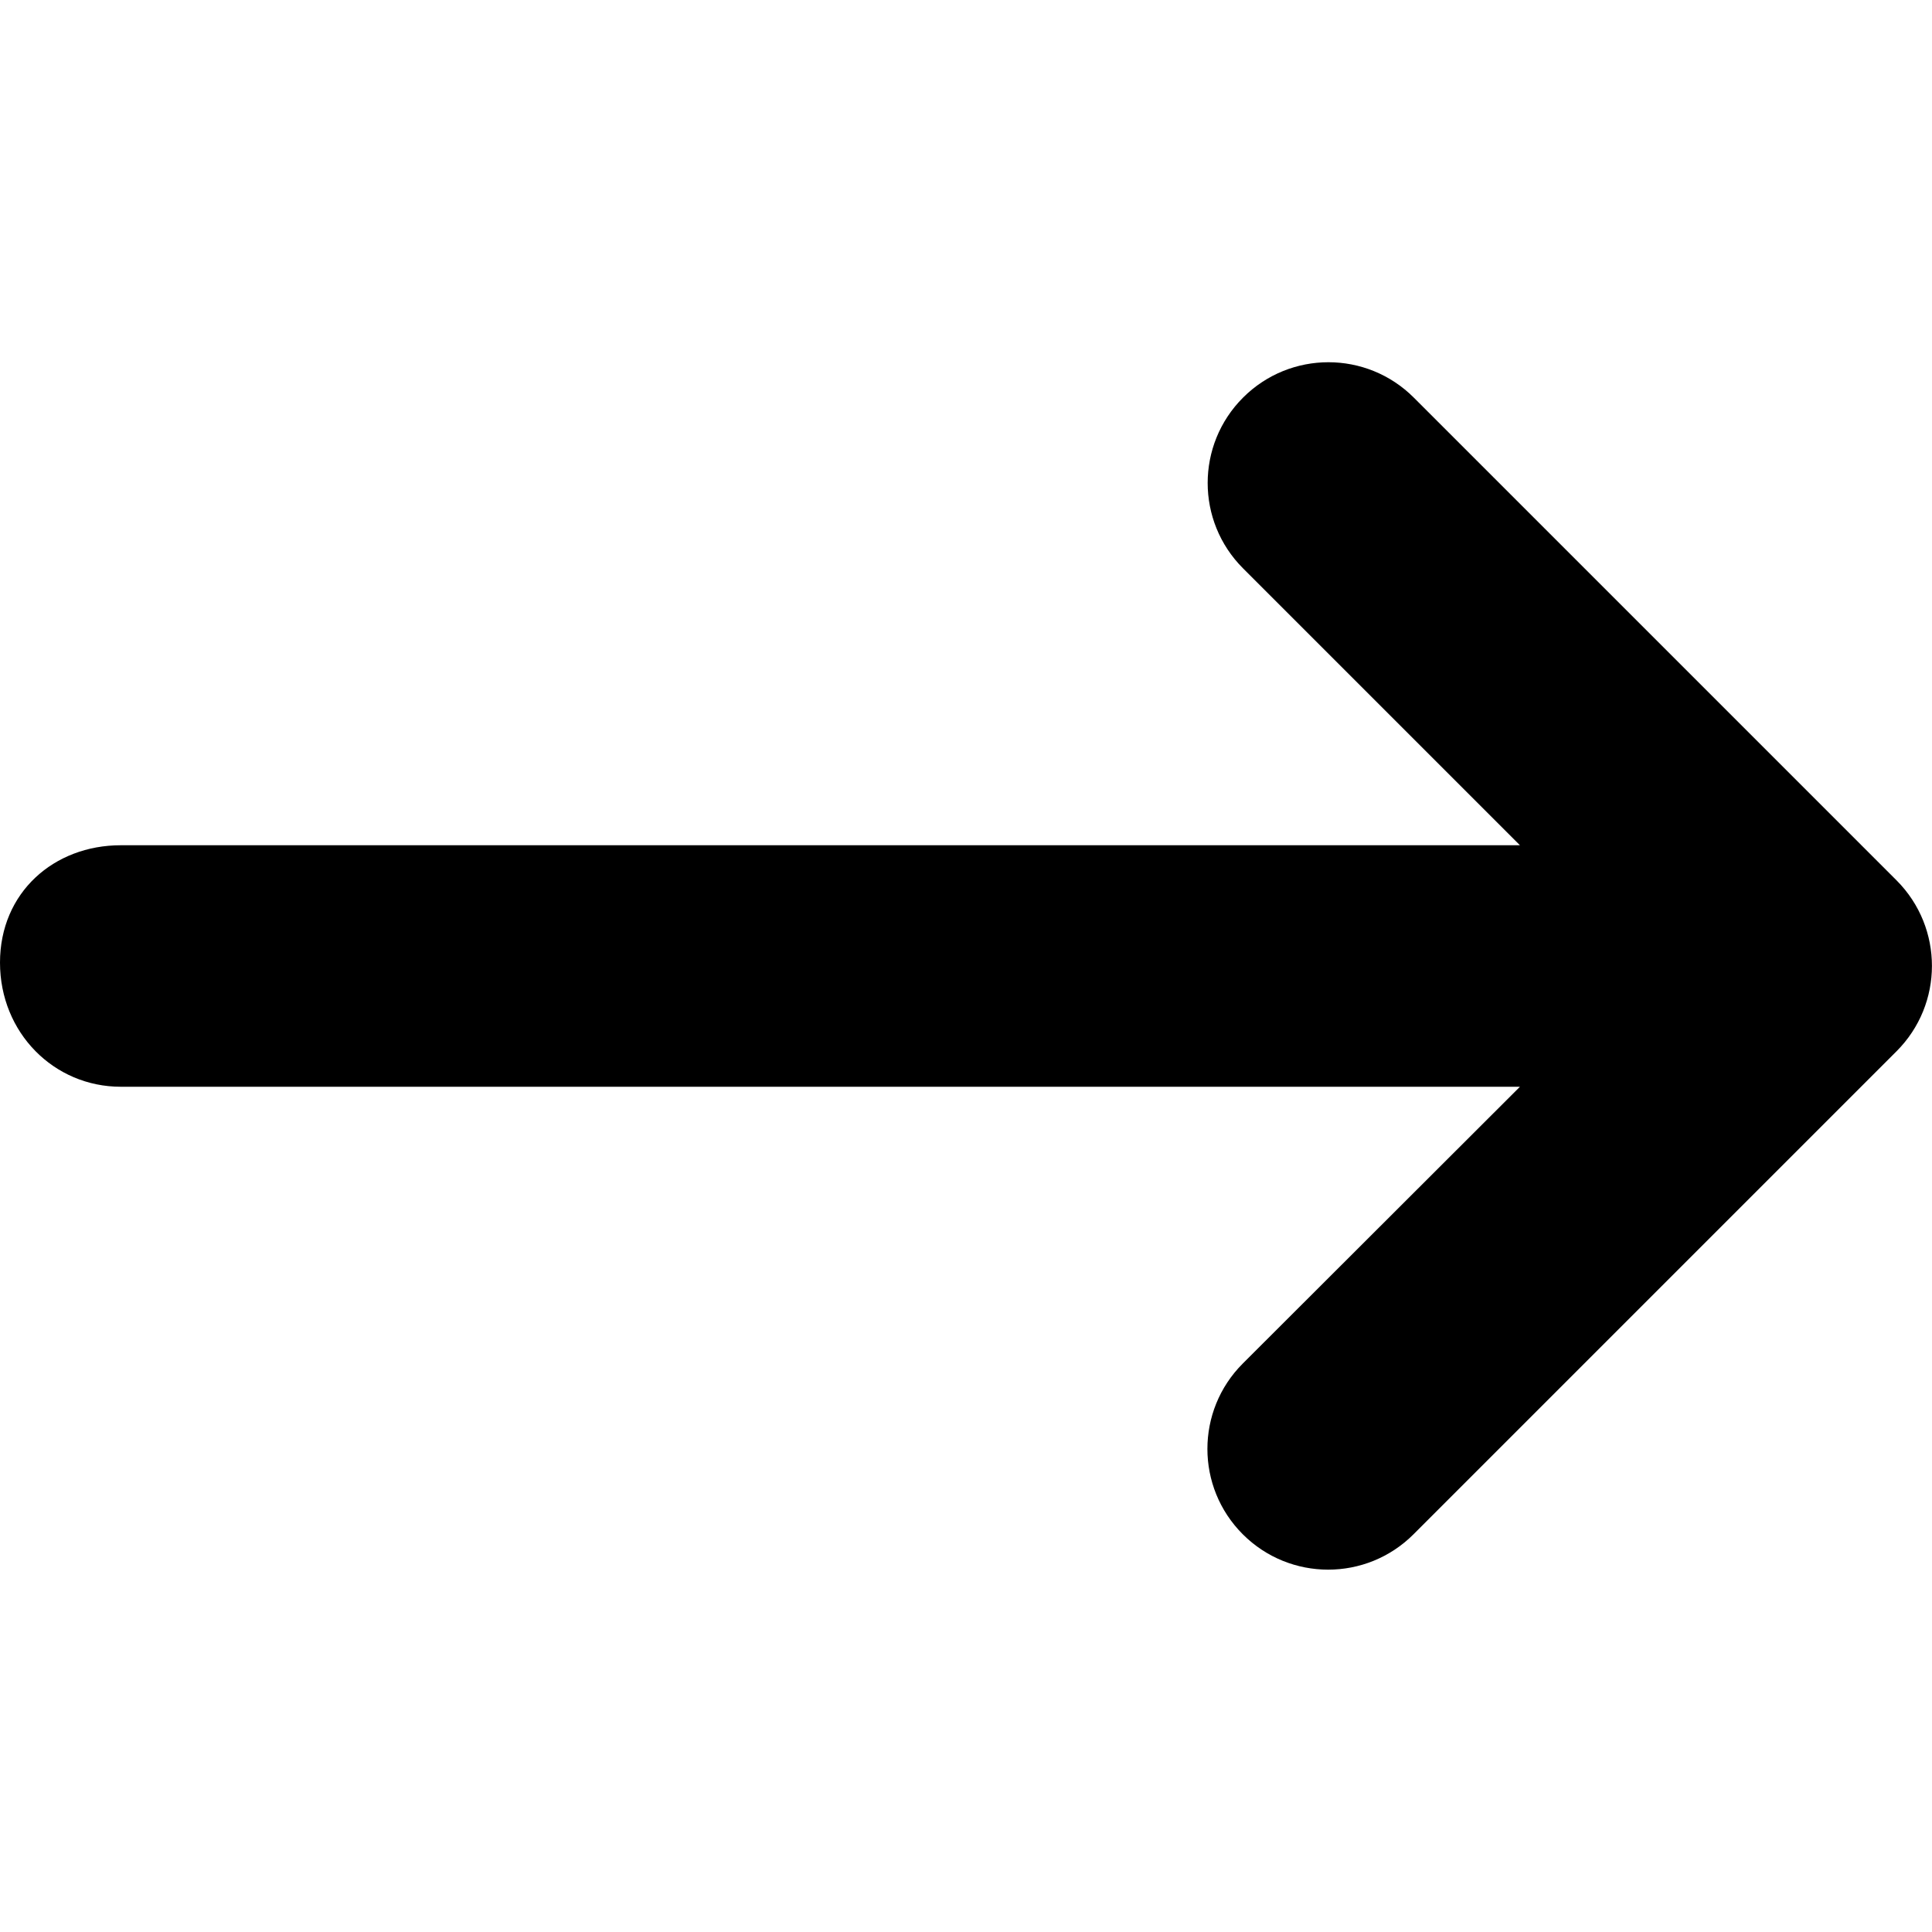
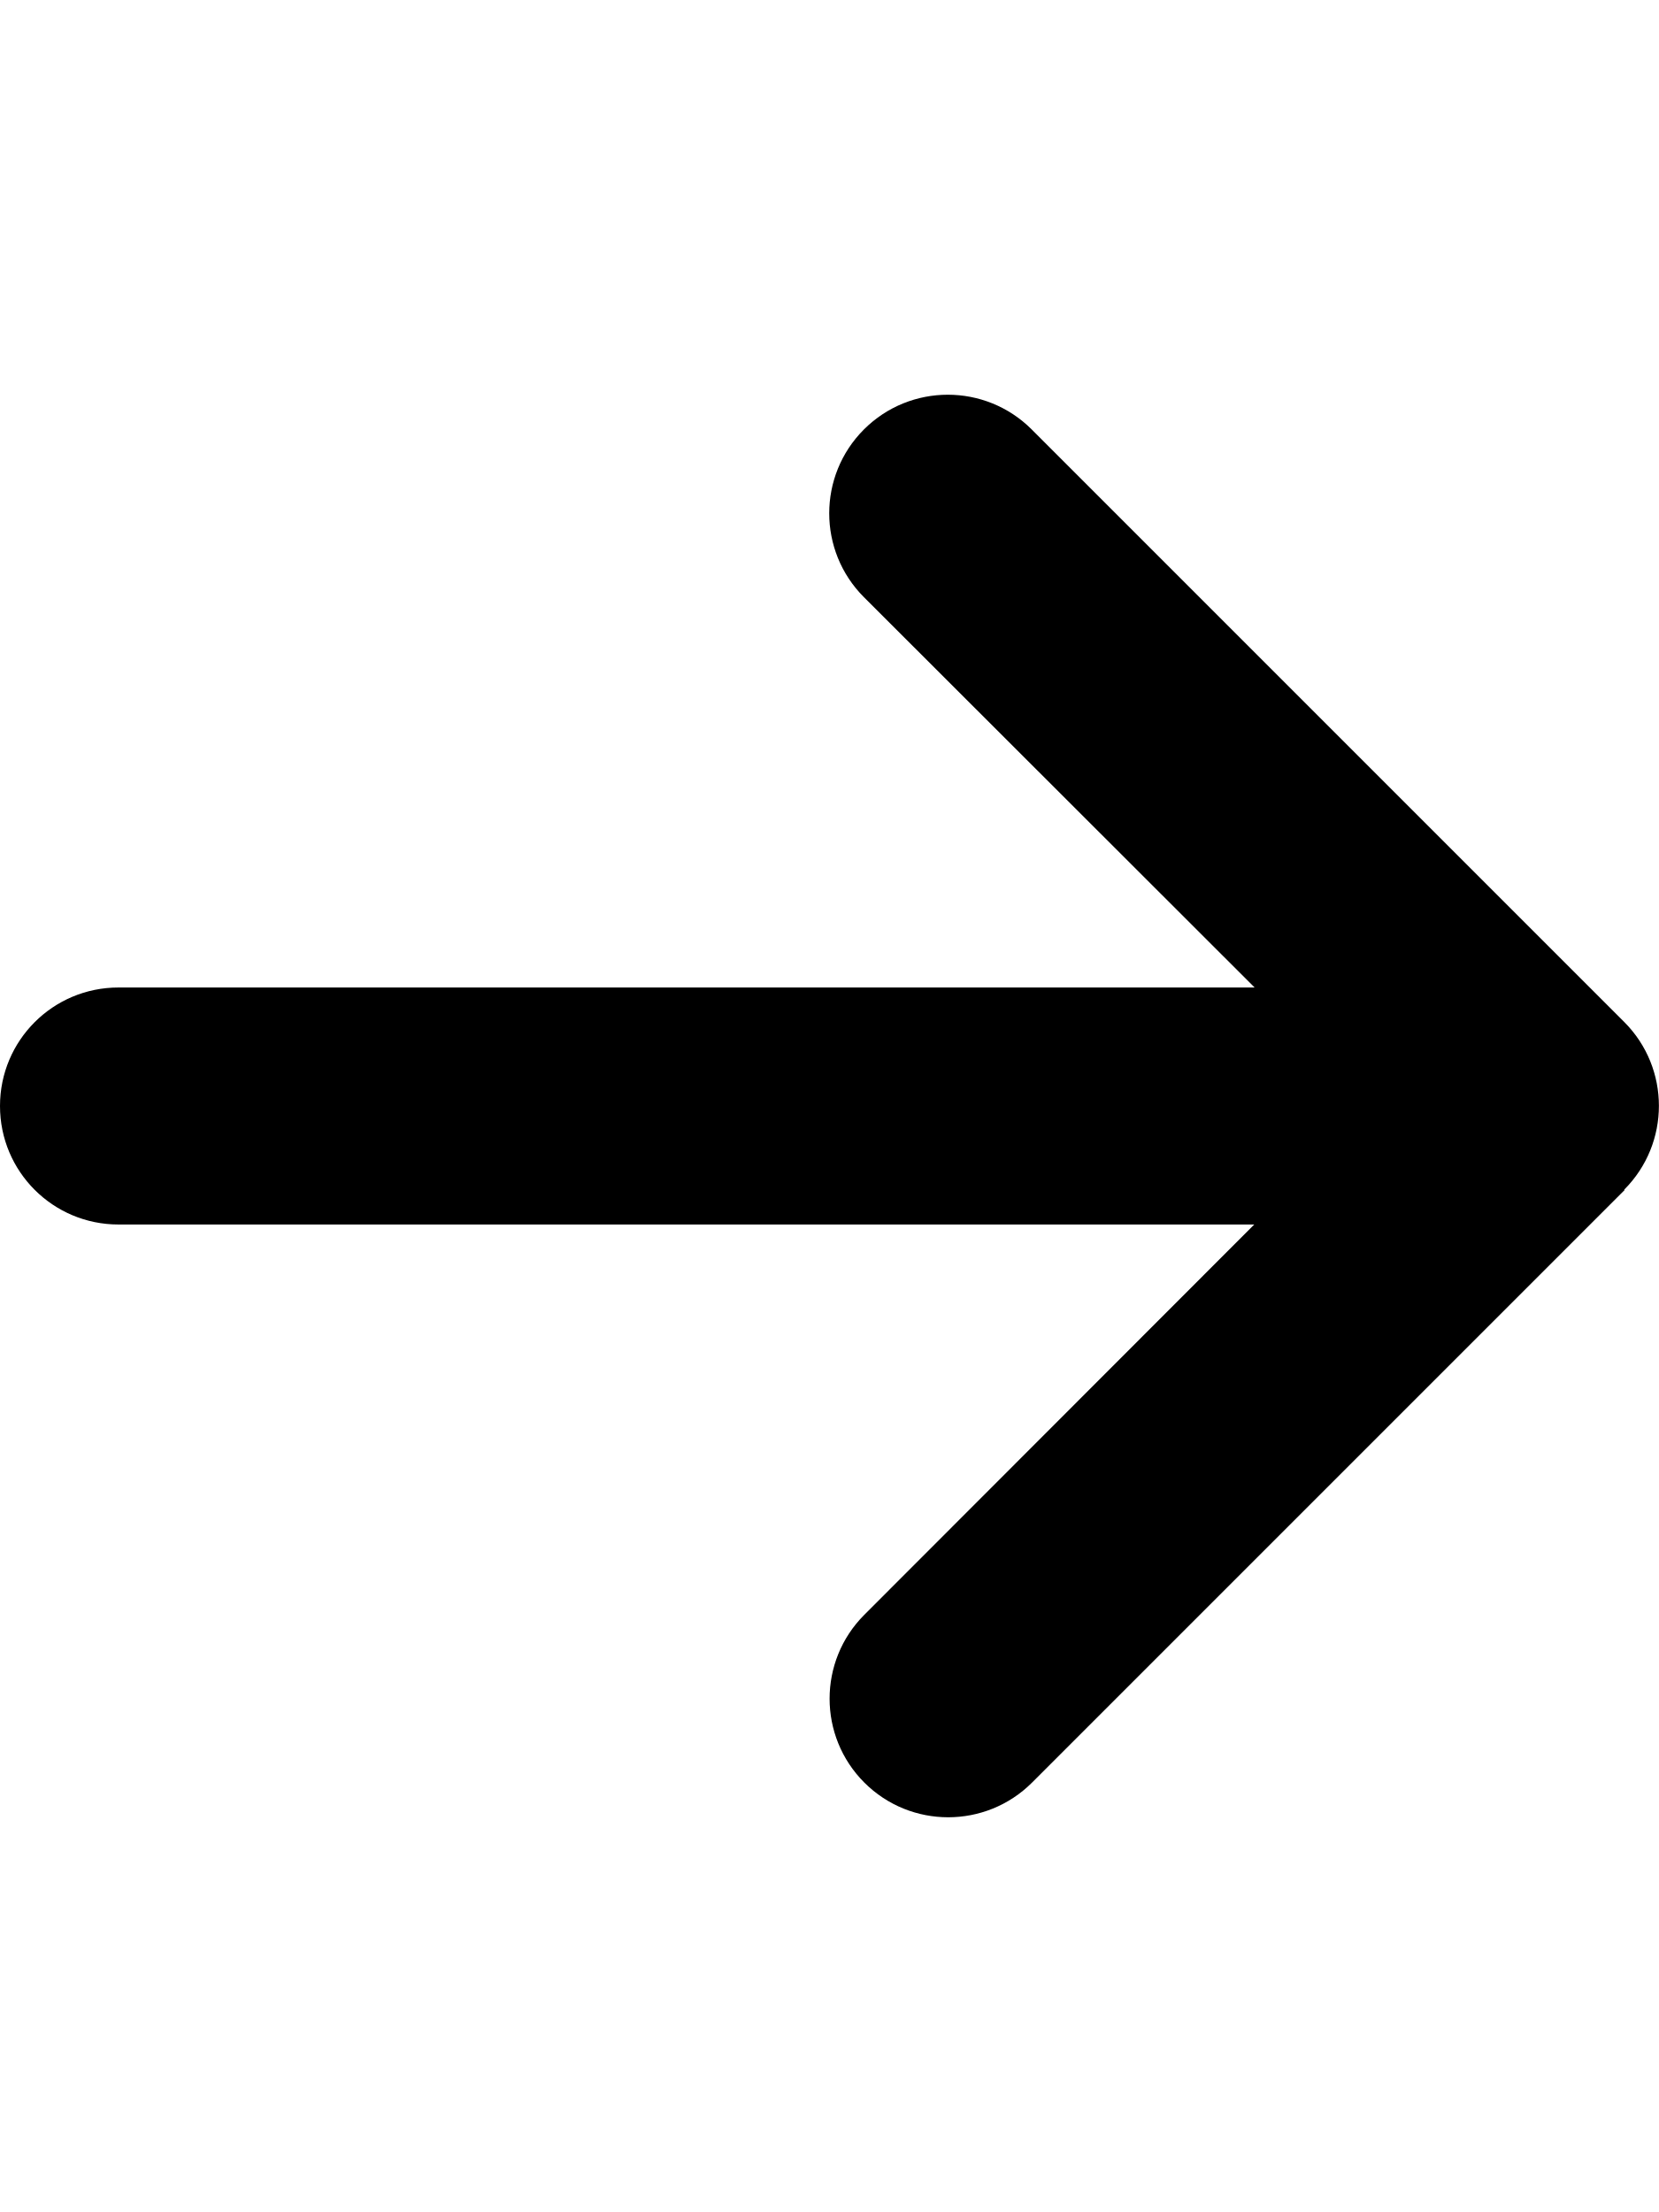
- <svg xmlns="http://www.w3.org/2000/svg" class="svgicon svgicon-more" width="16" height="16" viewBox="0 0 512 512">
-   <path d="M502.6 278.6l-128 128c-12.51 12.51-32.76 12.49-45.25 0c-12.5-12.5-12.5-32.75 0-45.25L402.8 288H32C14.31 288 0 273.7 0 255.1S14.31 224 32 224h370.8l-73.38-73.38c-12.5-12.5-12.5-32.75 0-45.25s32.75-12.5 45.25 0l128 128C515.1 245.9 515.1 266.1 502.6 278.6z" />
+ <svg xmlns="http://www.w3.org/2000/svg" class="svgicon svgicon-more" width="12" height="16" viewBox="0 0 448 512">
+   <path d="M438.6 278.6c12.5-12.5 12.5-32.8 0-45.3l-160-160c-12.5-12.5-32.8-12.5-45.3 0s-12.5 32.8 0 45.3L338.8 224 32 224c-17.7 0-32 14.3-32 32s14.3 32 32 32l306.7 0L233.4 393.4c-12.5 12.5-12.5 32.8 0 45.3s32.8 12.5 45.3 0l160-160z" />
</svg>
